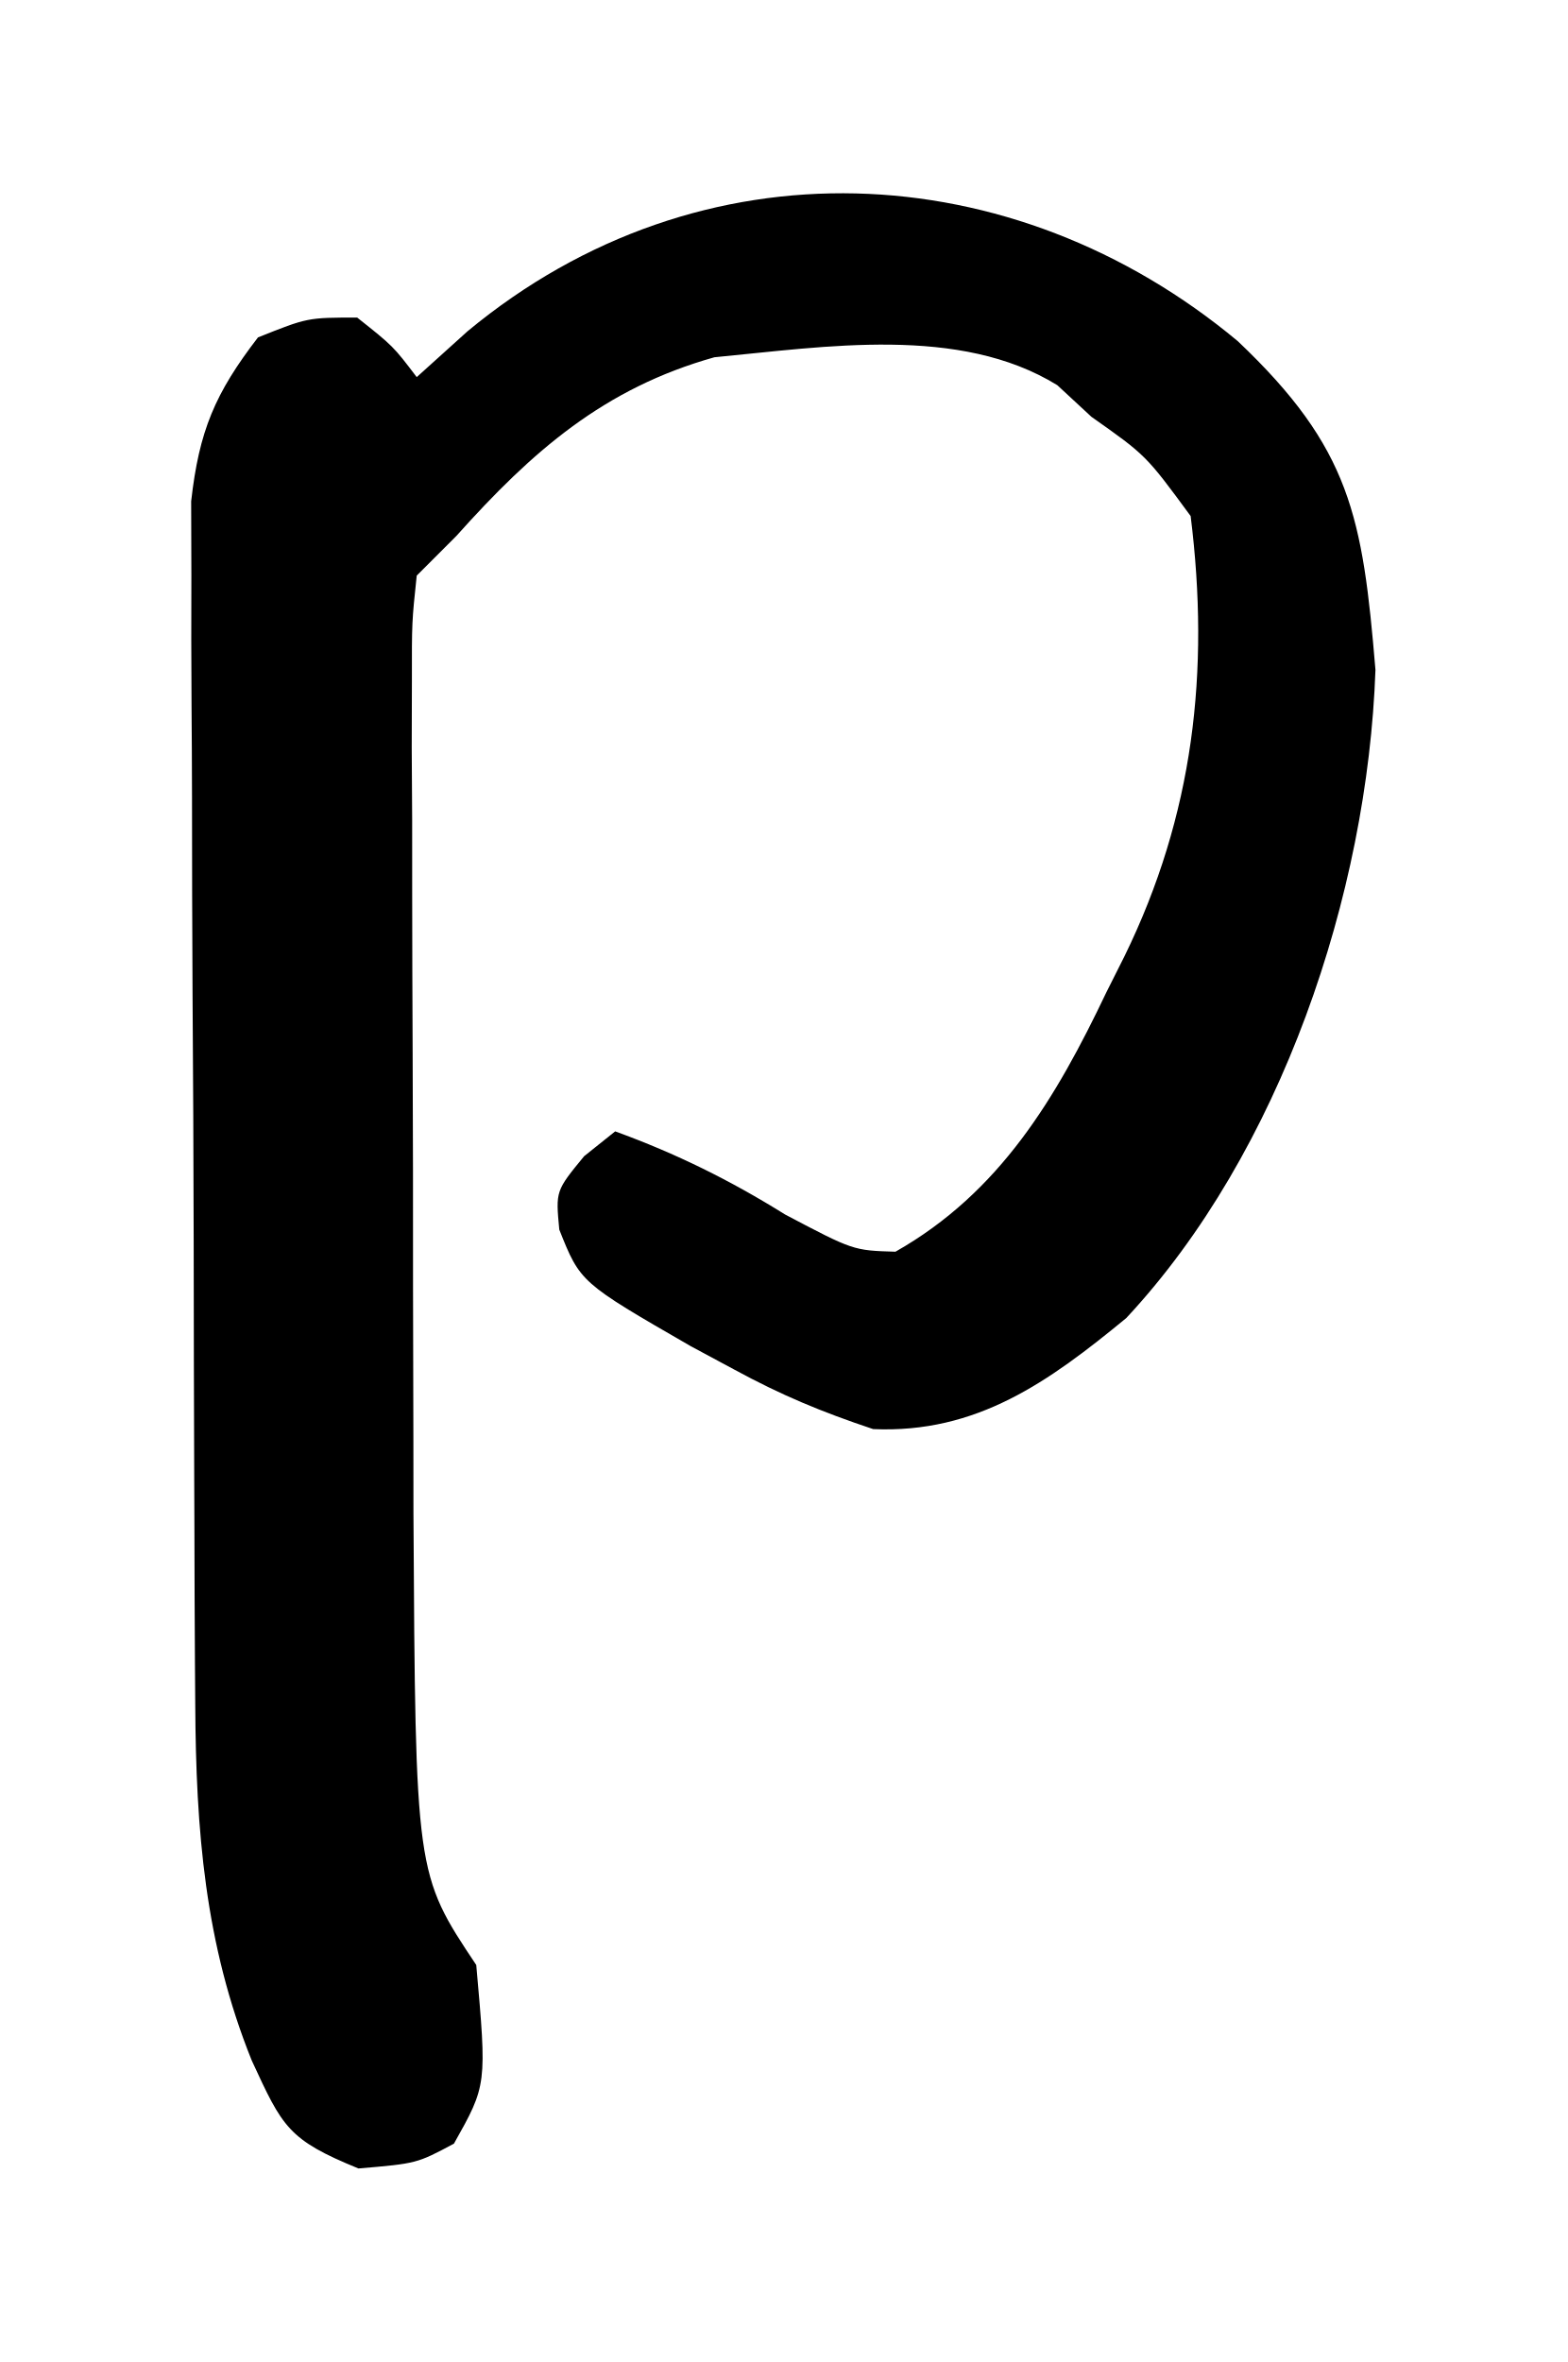
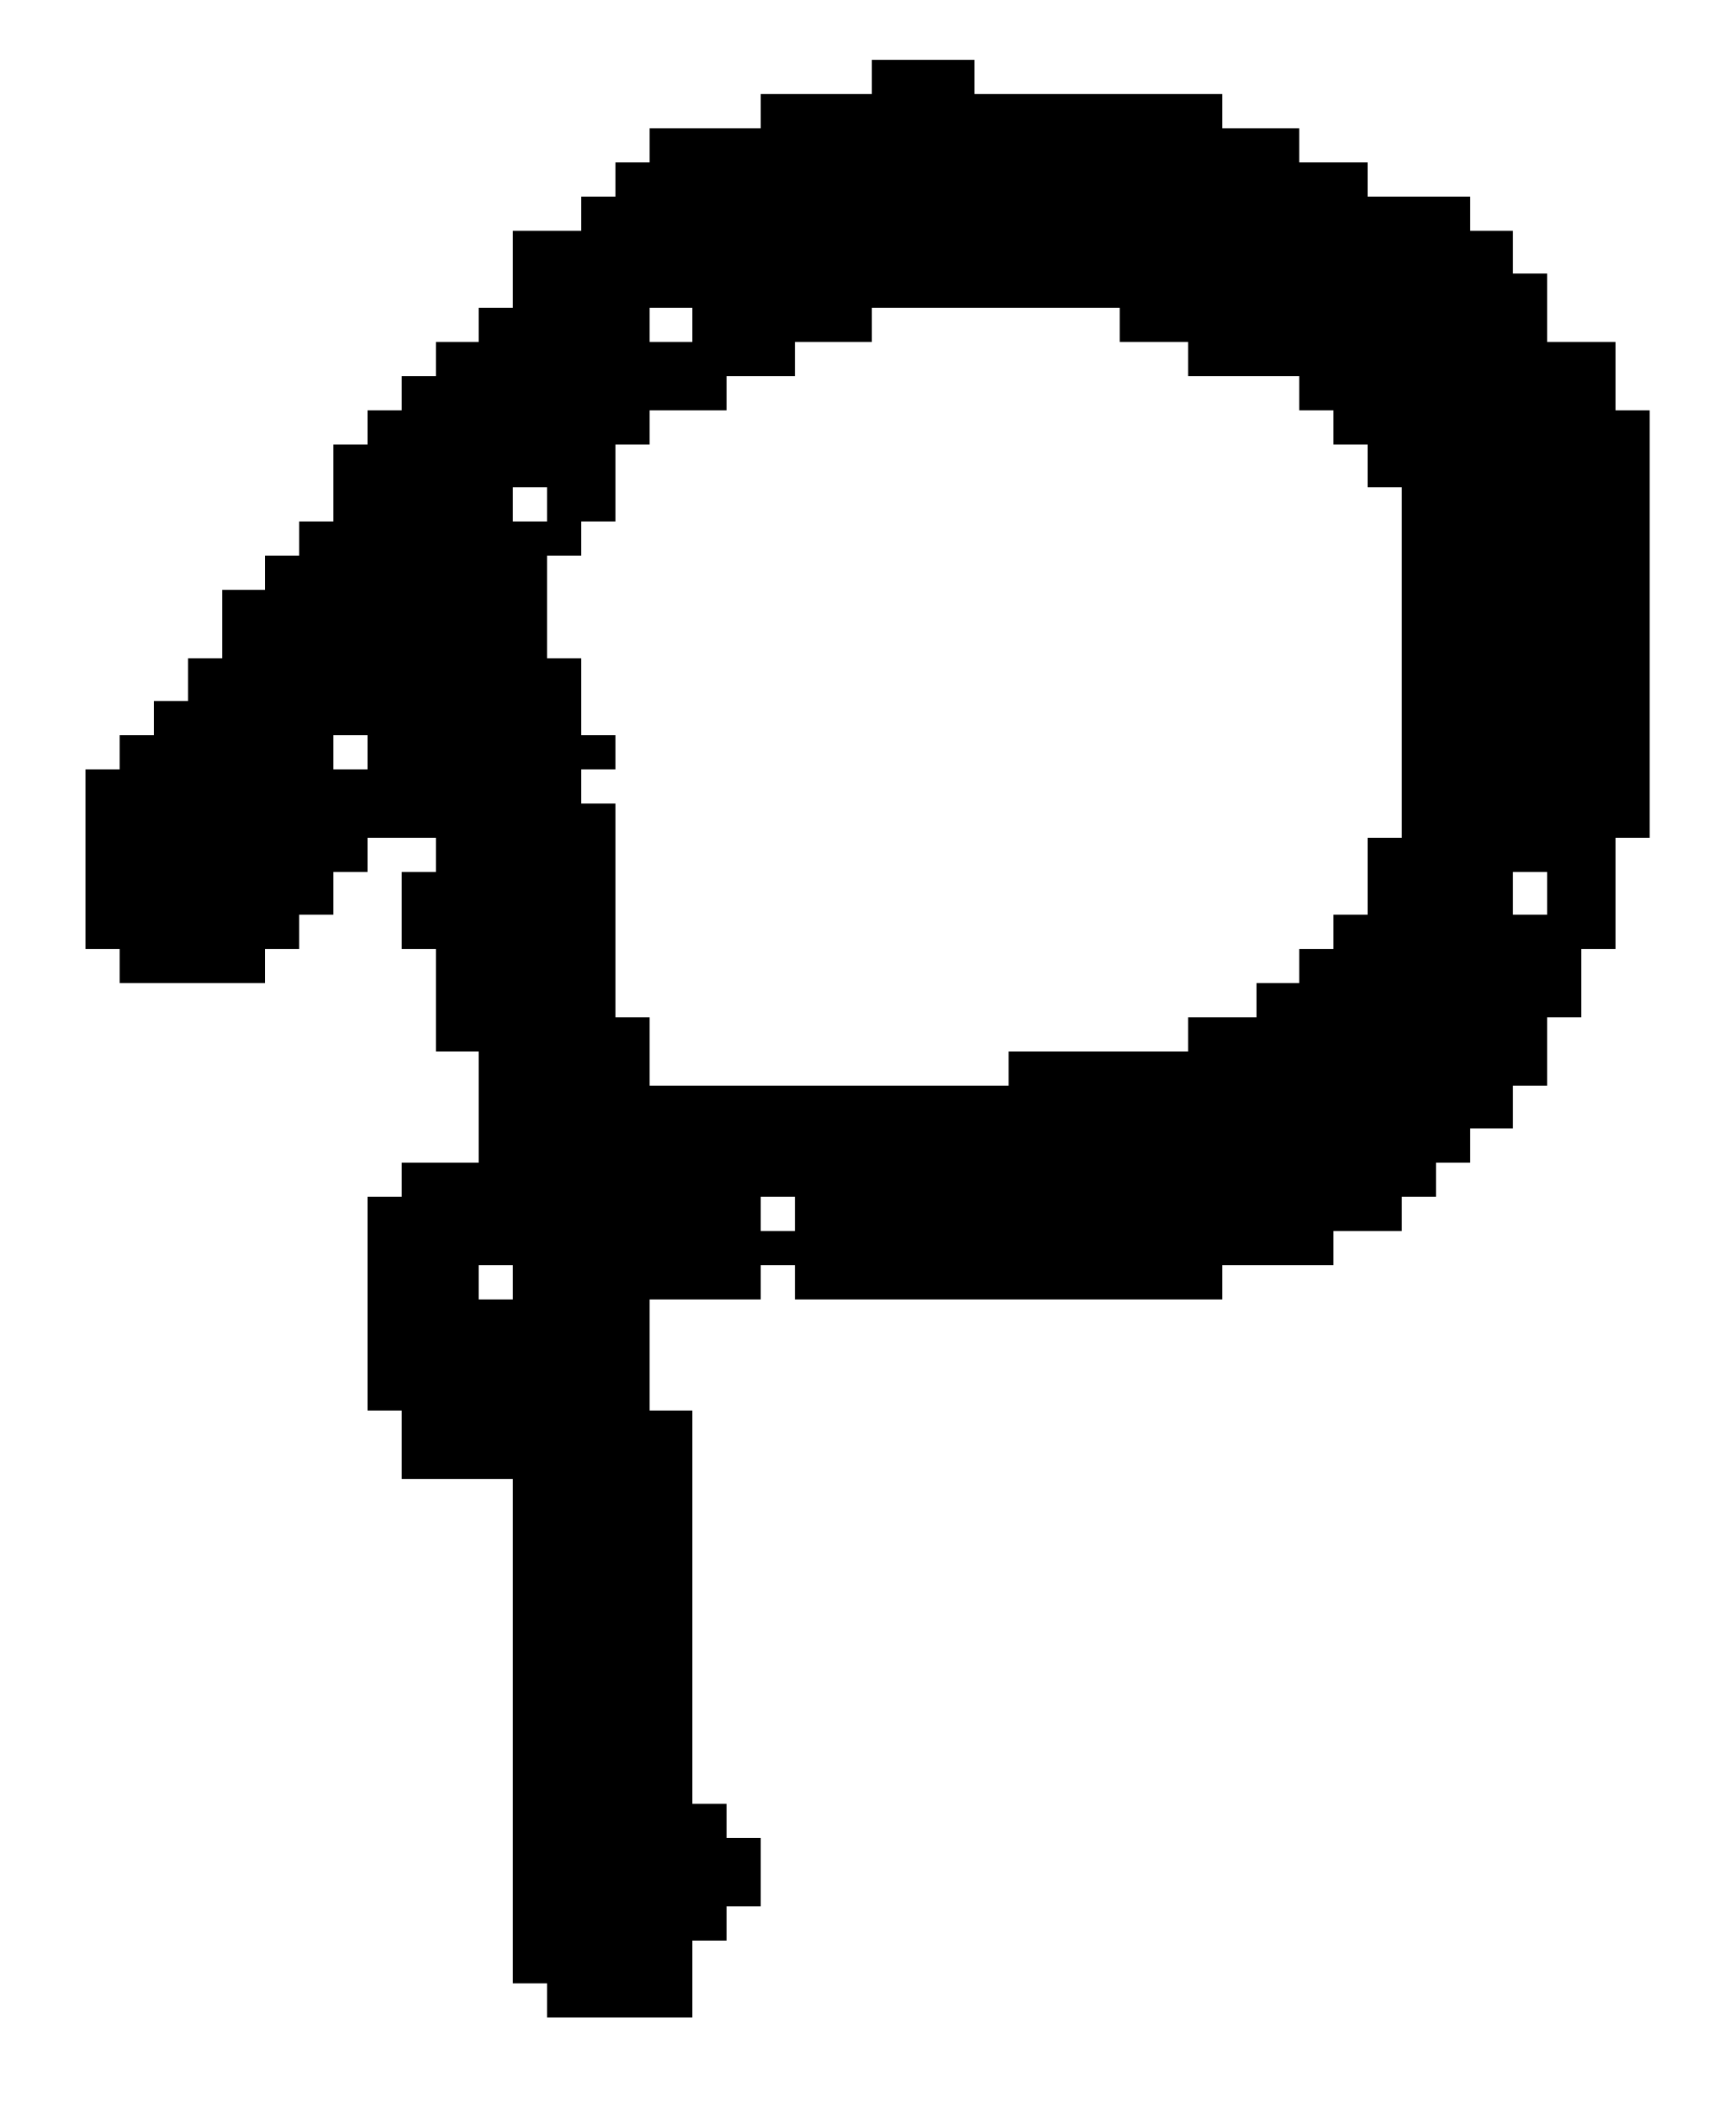
- <svg xmlns="http://www.w3.org/2000/svg" version="1.1" width="79" height="119">
-   <path d="M0 0 C5.693 5.396 6.295 8.85 6.938 16.562 C6.542 27.862 2.161 40.882 -5.621 49.219 C-9.526 52.432 -13.149 55.04 -18.375 54.812 C-20.973 53.946 -23.005 53.101 -25.375 51.812 C-26.097 51.424 -26.819 51.036 -27.562 50.637 C-33.131 47.425 -33.131 47.425 -34.191 44.762 C-34.375 42.812 -34.375 42.812 -32.938 41.062 C-32.422 40.65 -31.906 40.237 -31.375 39.812 C-28.287 40.935 -25.59 42.27 -22.812 44 C-19.375 45.812 -19.375 45.812 -17.25 45.875 C-11.98 42.889 -9.156 38.124 -6.625 32.812 C-6.322 32.209 -6.019 31.606 -5.707 30.984 C-2.232 23.879 -1.396 16.659 -2.375 8.812 C-4.625 5.75 -4.625 5.75 -7.375 3.812 C-7.942 3.287 -8.509 2.761 -9.094 2.219 C-14.023 -0.82 -20.779 0.282 -26.375 0.812 C-31.933 2.374 -35.545 5.532 -39.375 9.812 C-40.035 10.473 -40.695 11.133 -41.375 11.812 C-41.622 14.15 -41.622 14.15 -41.618 17.113 C-41.621 18.222 -41.624 19.331 -41.627 20.473 C-41.62 21.678 -41.613 22.883 -41.605 24.125 C-41.605 25.364 -41.605 26.602 -41.604 27.878 C-41.601 30.508 -41.594 33.137 -41.581 35.767 C-41.561 39.768 -41.56 43.769 -41.561 47.77 C-41.556 50.326 -41.55 52.882 -41.543 55.438 C-41.542 56.626 -41.541 57.815 -41.54 59.04 C-41.437 77.219 -41.437 77.219 -38.375 81.812 C-37.836 87.854 -37.836 87.854 -39.5 90.812 C-41.375 91.812 -41.375 91.812 -44.312 92.062 C-47.866 90.612 -48.137 89.98 -49.688 86.625 C-52.059 80.75 -52.501 74.986 -52.536 68.693 C-52.541 68.008 -52.546 67.322 -52.551 66.616 C-52.566 64.368 -52.573 62.12 -52.578 59.871 C-52.581 59.1 -52.584 58.328 -52.587 57.533 C-52.602 53.455 -52.611 49.378 -52.615 45.3 C-52.621 41.095 -52.645 36.889 -52.673 32.684 C-52.692 29.442 -52.697 26.2 -52.699 22.958 C-52.702 21.408 -52.71 19.857 -52.723 18.307 C-52.74 16.138 -52.738 13.971 -52.731 11.802 C-52.733 11.186 -52.733 11.186 -52.742 8.069 C-52.341 4.515 -51.542 2.632 -49.375 -0.188 C-46.875 -1.188 -46.875 -1.188 -44.375 -1.188 C-42.562 0.25 -42.562 0.25 -41.375 1.812 C-40.529 1.049 -39.684 0.286 -38.812 -0.5 C-27.046 -10.25 -11.314 -9.428 0 0 Z " fill="#000000" transform="translate(62.375,17.1875)" />
+ <svg xmlns="http://www.w3.org/2000/svg" version="1.1" width="203" height="246">
+   <path d="M0 0 C3.96 0 7.92 0 12 0 C12 1.32 12 2.64 12 4 C21.57 4 31.14 4 41 4 C41 5.32 41 6.64 41 8 C43.97 8 46.94 8 50 8 C50 9.32 50 10.64 50 12 C52.64 12 55.28 12 58 12 C58 13.32 58 14.64 58 16 C61.96 16 65.92 16 70 16 C70 17.32 70 18.64 70 20 C71.65 20 73.3 20 75 20 C75 21.65 75 23.3 75 25 C76.32 25 77.64 25 79 25 C79 27.64 79 30.28 79 33 C81.64 33 84.28 33 87 33 C87 35.64 87 38.28 87 41 C88.32 41 89.64 41 91 41 C91 57.5 91 74 91 91 C89.68 91 88.36 91 87 91 C87 95.29 87 99.58 87 104 C85.68 104 84.36 104 83 104 C83 106.64 83 109.28 83 112 C81.68 112 80.36 112 79 112 C79 114.64 79 117.28 79 120 C77.68 120 76.36 120 75 120 C75 121.65 75 123.3 75 125 C73.35 125 71.7 125 70 125 C70 126.32 70 127.64 70 129 C68.68 129 67.36 129 66 129 C66 130.32 66 131.64 66 133 C64.68 133 63.36 133 62 133 C62 134.32 62 135.64 62 137 C59.36 137 56.72 137 54 137 C54 138.32 54 139.64 54 141 C49.71 141 45.42 141 41 141 C41 142.32 41 143.64 41 145 C24.5 145 8 145 -9 145 C-9 143.68 -9 142.36 -9 141 C-10.32 141 -11.64 141 -13 141 C-13 142.32 -13 143.64 -13 145 C-17.29 145 -21.58 145 -26 145 C-26 149.29 -26 153.58 -26 158 C-24.35 158 -22.7 158 -21 158 C-21 173.18 -21 188.36 -21 204 C-19.68 204 -18.36 204 -17 204 C-17 205.32 -17 206.64 -17 208 C-15.68 208 -14.36 208 -13 208 C-13 210.64 -13 213.28 -13 216 C-14.32 216 -15.64 216 -17 216 C-17 217.32 -17 218.64 -17 220 C-18.32 220 -19.64 220 -21 220 C-21 222.97 -21 225.94 -21 229 C-26.61 229 -32.22 229 -38 229 C-38 227.68 -38 226.36 -38 225 C-39.32 225 -40.64 225 -42 225 C-42 205.53 -42 186.06 -42 166 C-46.29 166 -50.58 166 -55 166 C-55 163.36 -55 160.72 -55 158 C-56.32 158 -57.64 158 -59 158 C-59 149.75 -59 141.5 -59 133 C-57.68 133 -56.36 133 -55 133 C-55 131.68 -55 130.36 -55 129 C-52.03 129 -49.06 129 -46 129 C-46 124.71 -46 120.42 -46 116 C-47.65 116 -49.3 116 -51 116 C-51 112.04 -51 108.08 -51 104 C-52.32 104 -53.64 104 -55 104 C-55 101.03 -55 98.06 -55 95 C-53.68 95 -52.36 95 -51 95 C-51 93.68 -51 92.36 -51 91 C-53.64 91 -56.28 91 -59 91 C-59 92.32 -59 93.64 -59 95 C-60.32 95 -61.64 95 -63 95 C-63 96.65 -63 98.3 -63 100 C-64.32 100 -65.64 100 -67 100 C-67 101.32 -67 102.64 -67 104 C-68.32 104 -69.64 104 -71 104 C-71 105.32 -71 106.64 -71 108 C-76.61 108 -82.22 108 -88 108 C-88 106.68 -88 105.36 -88 104 C-89.32 104 -90.64 104 -92 104 C-92 97.07 -92 90.14 -92 83 C-90.68 83 -89.36 83 -88 83 C-88 81.68 -88 80.36 -88 79 C-86.68 79 -85.36 79 -84 79 C-84 77.68 -84 76.36 -84 75 C-82.68 75 -81.36 75 -80 75 C-80 73.35 -80 71.7 -80 70 C-78.68 70 -77.36 70 -76 70 C-76 67.36 -76 64.72 -76 62 C-74.35 62 -72.7 62 -71 62 C-71 60.68 -71 59.36 -71 58 C-69.68 58 -68.36 58 -67 58 C-67 56.68 -67 55.36 -67 54 C-65.68 54 -64.36 54 -63 54 C-63 51.03 -63 48.06 -63 45 C-61.68 45 -60.36 45 -59 45 C-59 43.68 -59 42.36 -59 41 C-57.68 41 -56.36 41 -55 41 C-55 39.68 -55 38.36 -55 37 C-53.68 37 -52.36 37 -51 37 C-51 35.68 -51 34.36 -51 33 C-49.35 33 -47.7 33 -46 33 C-46 31.68 -46 30.36 -46 29 C-44.68 29 -43.36 29 -42 29 C-42 26.03 -42 23.06 -42 20 C-39.36 20 -36.72 20 -34 20 C-34 18.68 -34 17.36 -34 16 C-32.68 16 -31.36 16 -30 16 C-30 14.68 -30 13.36 -30 12 C-28.68 12 -27.36 12 -26 12 C-26 10.68 -26 9.36 -26 8 C-21.71 8 -17.42 8 -13 8 C-13 6.68 -13 5.36 -13 4 C-8.71 4 -4.42 4 0 4 C0 2.68 0 1.36 0 0 Z M-26 29 C-26 30.32 -26 31.64 -26 33 C-24.35 33 -22.7 33 -21 33 C-21 31.68 -21 30.36 -21 29 C-22.65 29 -24.3 29 -26 29 Z M0 29 C0 30.32 0 31.64 0 33 C-2.97 33 -5.94 33 -9 33 C-9 34.32 -9 35.64 -9 37 C-11.64 37 -14.28 37 -17 37 C-17 38.32 -17 39.64 -17 41 C-19.97 41 -22.94 41 -26 41 C-26 42.32 -26 43.64 -26 45 C-27.32 45 -28.64 45 -30 45 C-30 47.97 -30 50.94 -30 54 C-31.32 54 -32.64 54 -34 54 C-34 55.32 -34 56.64 -34 58 C-35.32 58 -36.64 58 -38 58 C-38 61.96 -38 65.92 -38 70 C-36.68 70 -35.36 70 -34 70 C-34 72.97 -34 75.94 -34 79 C-32.68 79 -31.36 79 -30 79 C-30 80.32 -30 81.64 -30 83 C-31.32 83 -32.64 83 -34 83 C-34 84.32 -34 85.64 -34 87 C-32.68 87 -31.36 87 -30 87 C-30 95.25 -30 103.5 -30 112 C-28.68 112 -27.36 112 -26 112 C-26 114.64 -26 117.28 -26 120 C-12.14 120 1.72 120 16 120 C16 118.68 16 117.36 16 116 C22.93 116 29.86 116 37 116 C37 114.68 37 113.36 37 112 C39.64 112 42.28 112 45 112 C45 110.68 45 109.36 45 108 C46.65 108 48.3 108 50 108 C50 106.68 50 105.36 50 104 C51.32 104 52.64 104 54 104 C54 102.68 54 101.36 54 100 C55.32 100 56.64 100 58 100 C58 97.03 58 94.06 58 91 C59.32 91 60.64 91 62 91 C62 77.47 62 63.94 62 50 C60.68 50 59.36 50 58 50 C58 48.35 58 46.7 58 45 C56.68 45 55.36 45 54 45 C54 43.68 54 42.36 54 41 C52.68 41 51.36 41 50 41 C50 39.68 50 38.36 50 37 C45.71 37 41.42 37 37 37 C37 35.68 37 34.36 37 33 C34.36 33 31.72 33 29 33 C29 31.68 29 30.36 29 29 C19.43 29 9.86 29 0 29 Z M-42 50 C-42 51.32 -42 52.64 -42 54 C-40.68 54 -39.36 54 -38 54 C-38 52.68 -38 51.36 -38 50 C-39.32 50 -40.64 50 -42 50 Z M-63 79 C-63 80.32 -63 81.64 -63 83 C-61.68 83 -60.36 83 -59 83 C-59 81.68 -59 80.36 -59 79 C-60.32 79 -61.64 79 -63 79 Z M75 95 C75 96.65 75 98.3 75 100 C76.32 100 77.64 100 79 100 C79 98.35 79 96.7 79 95 C77.68 95 76.36 95 75 95 Z M-13 133 C-13 134.32 -13 135.64 -13 137 C-11.68 137 -10.36 137 -9 137 C-9 135.68 -9 134.36 -9 133 C-10.32 133 -11.64 133 -13 133 Z M-46 141 C-46 142.32 -46 143.64 -46 145 C-44.68 145 -43.36 145 -42 145 C-42 143.68 -42 142.36 -42 141 C-43.32 141 -44.64 141 -46 141 Z " fill="#000000" transform="translate(102,7)" />
</svg>
